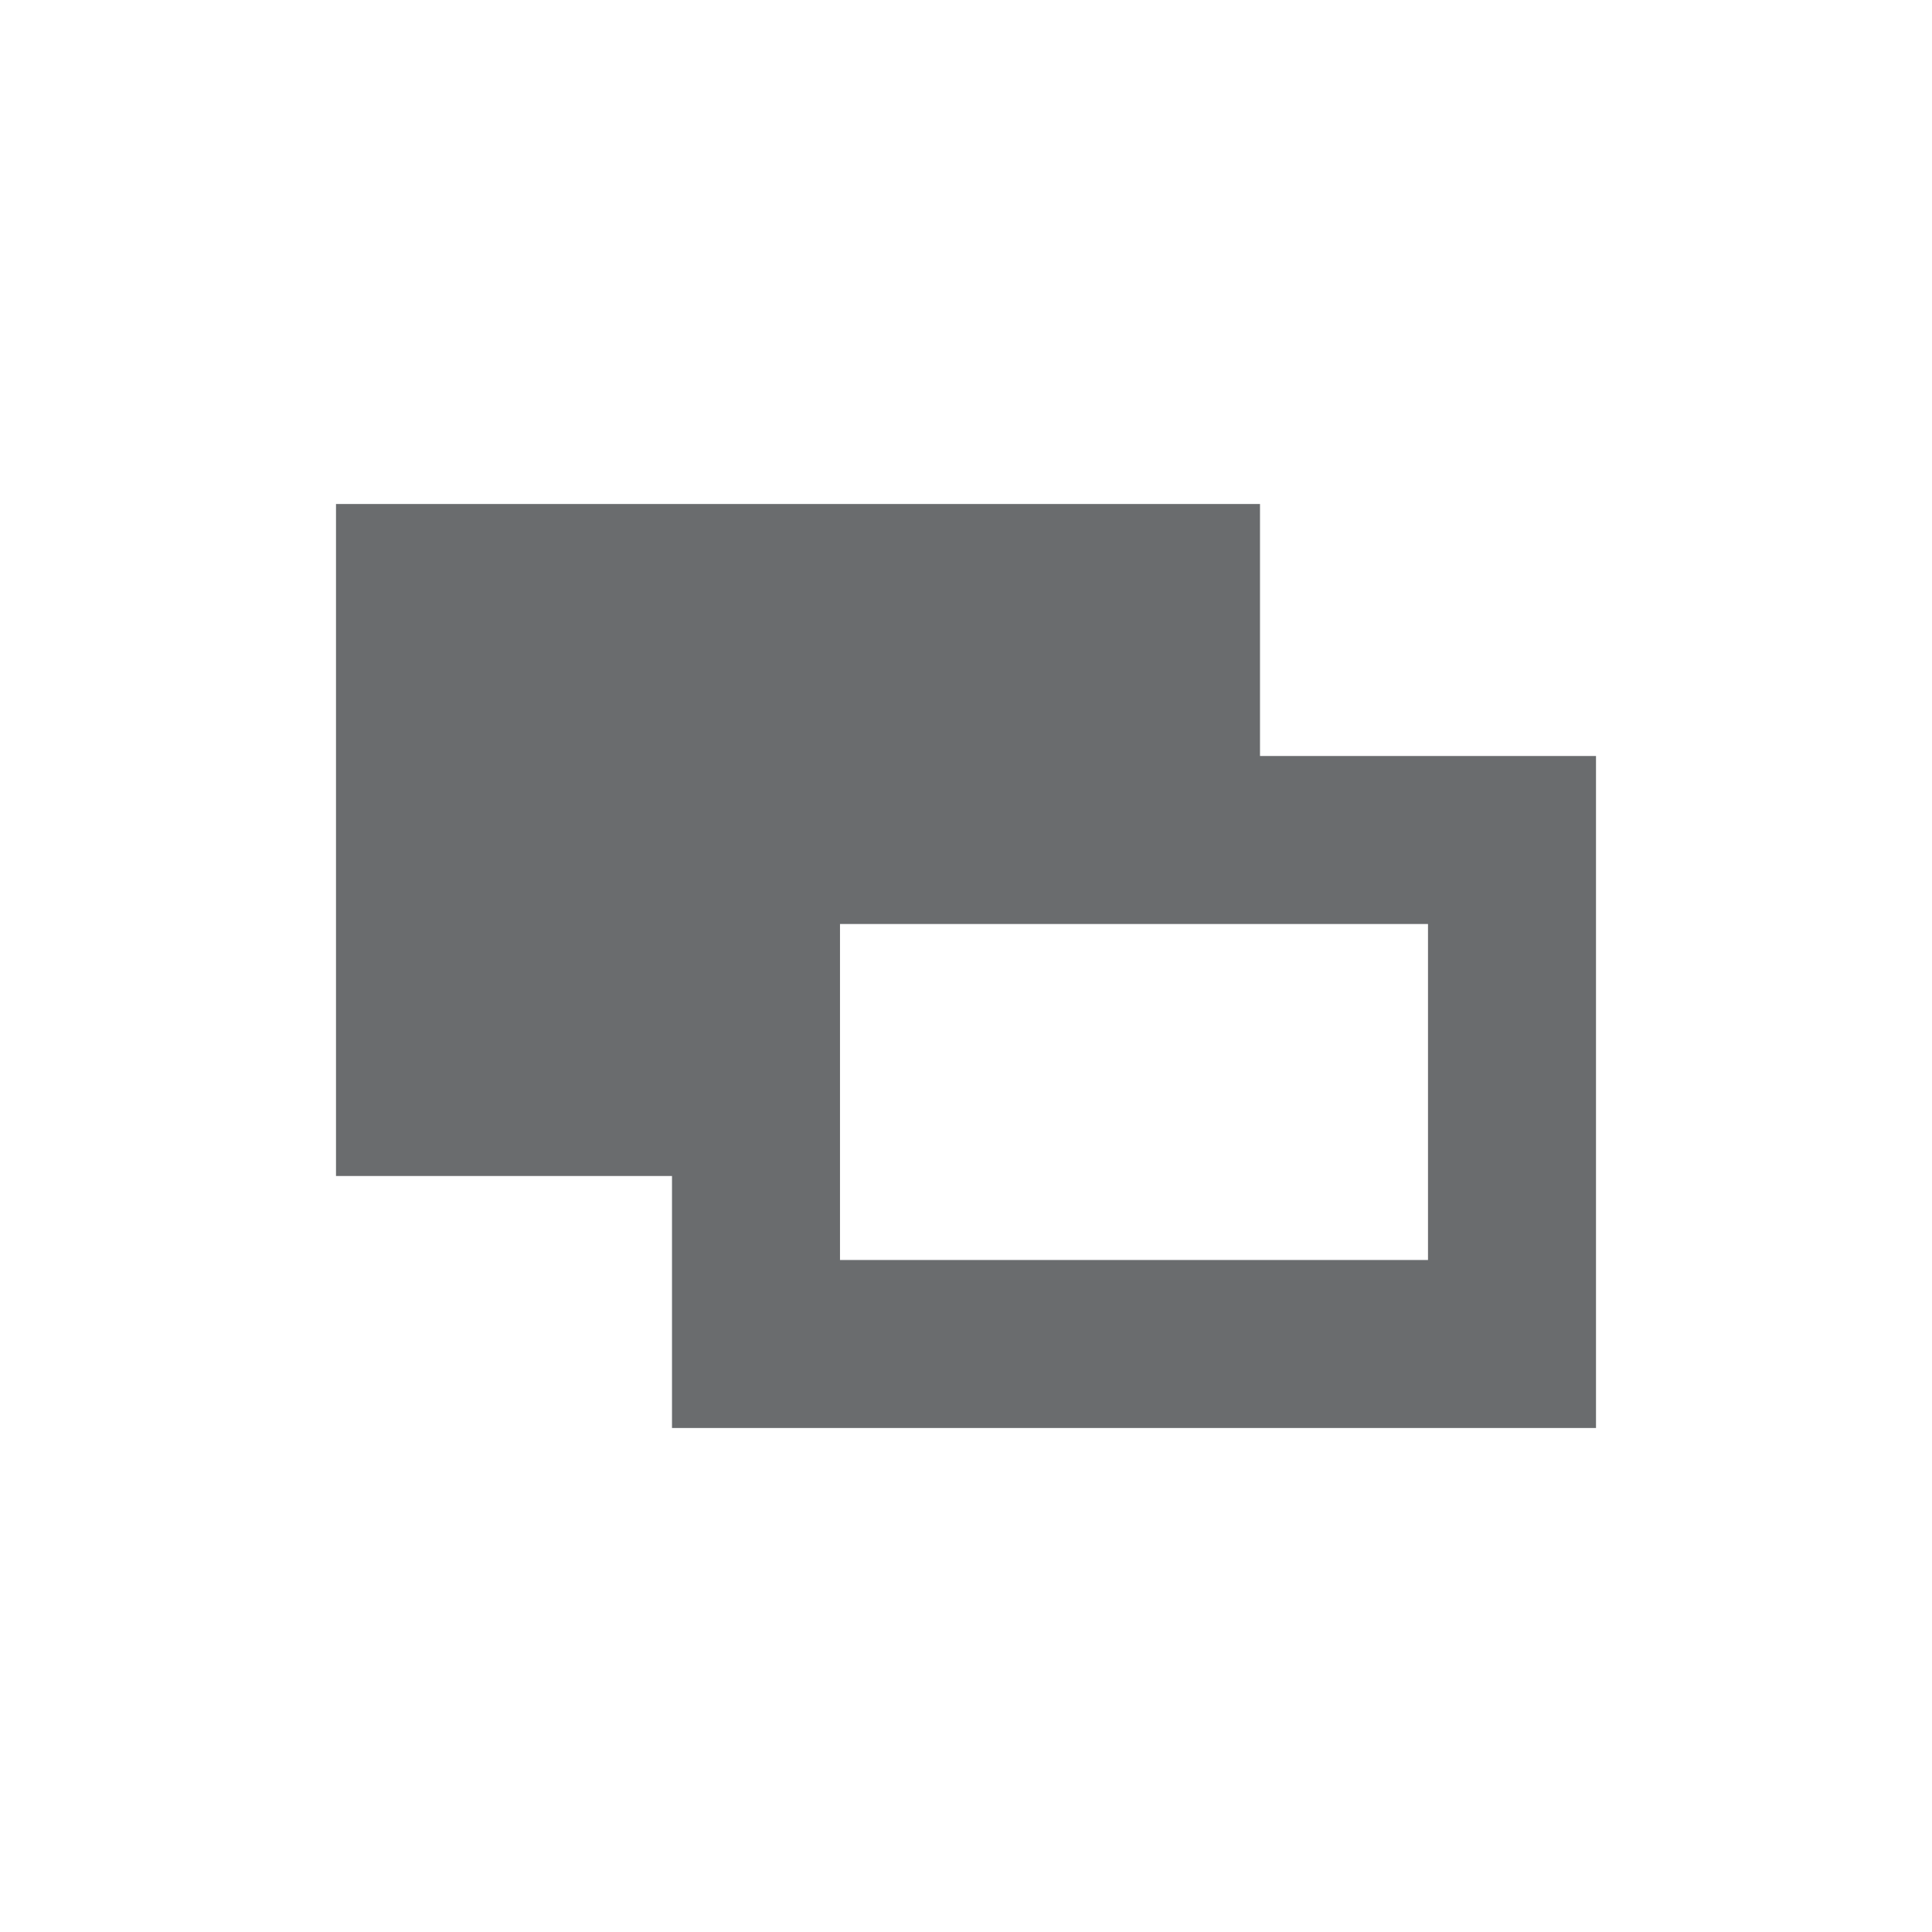
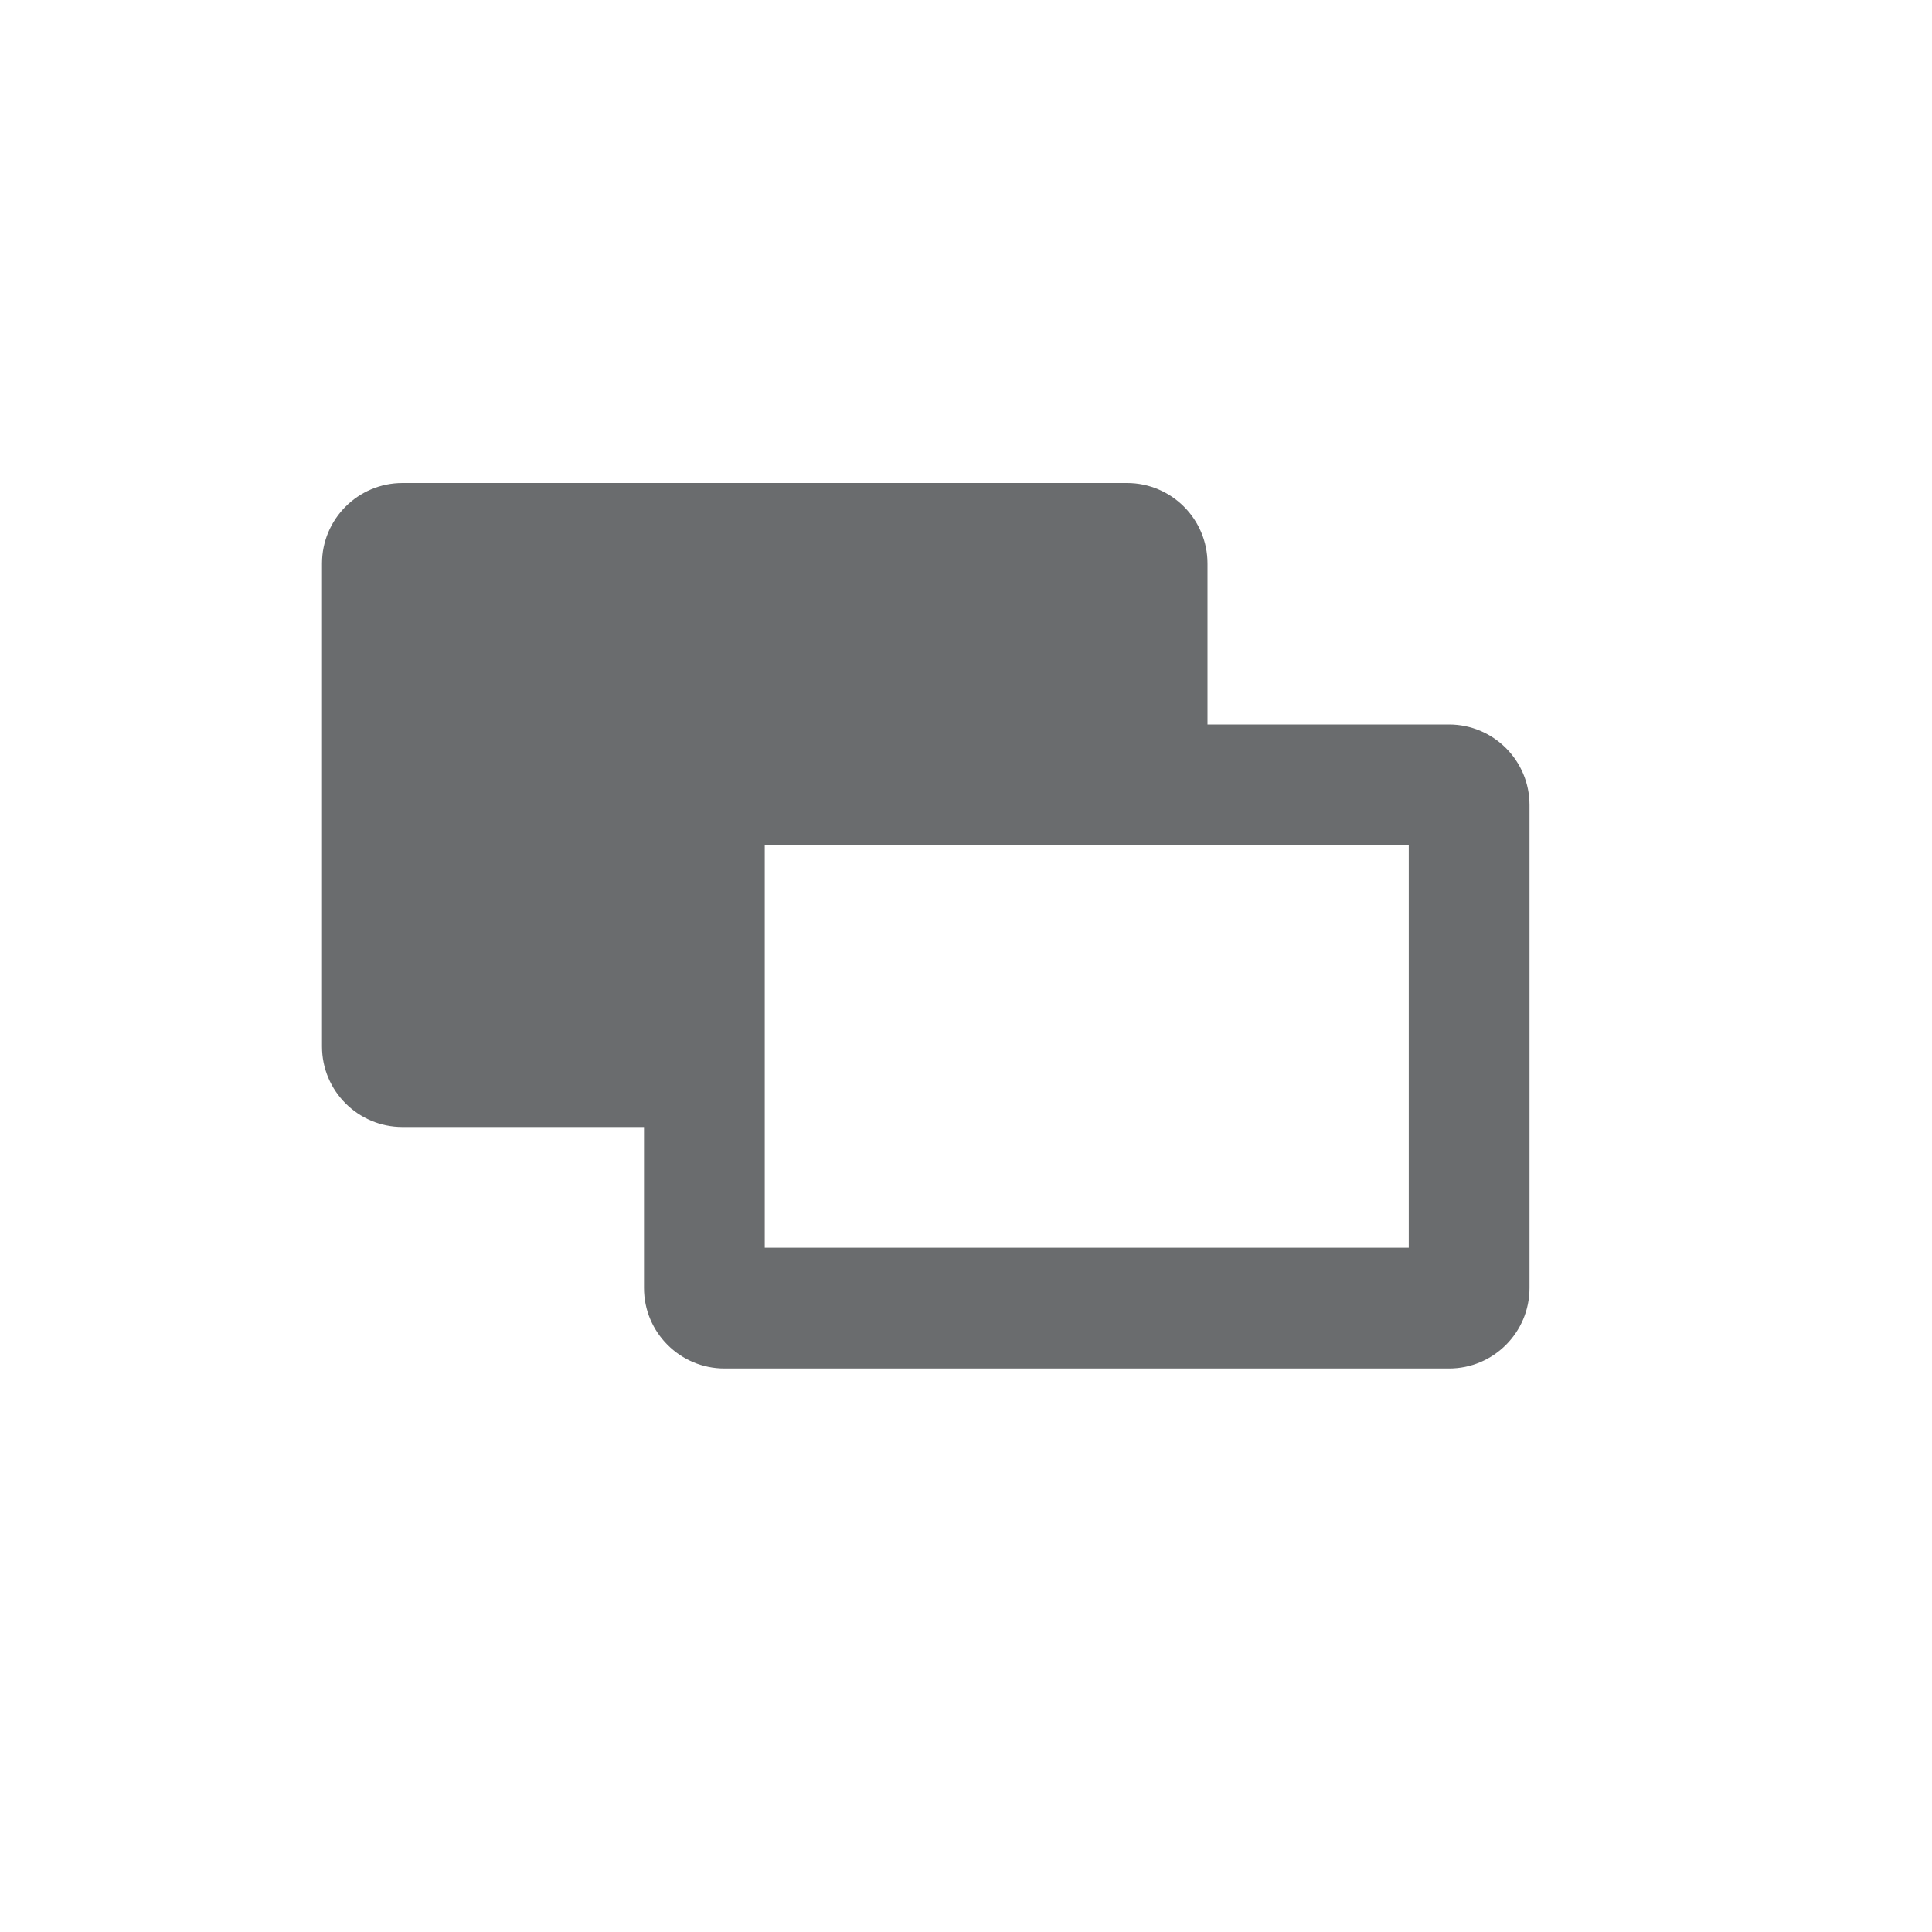
- <svg xmlns="http://www.w3.org/2000/svg" width="23" height="23" viewBox="0 0 23 23" fill="none">
-   <path fill-rule="evenodd" clip-rule="evenodd" d="M15 6H4V14H8V17H19V9H15V6ZM10 11H17V15H10V11Z" fill="#6A6C6E" />
+ <svg xmlns="http://www.w3.org/2000/svg" width="24" height="24" viewBox="0 0 24 24" fill="none">
+   <path fill-rule="evenodd" clip-rule="evenodd" d="M5 6C4.448 6 4 6.448 4 7V13C4 13.552 4.448 14 5 14H8V16C8 16.552 8.448 17 9 17H18C18.552 17 19 16.552 19 16V10C19 9.448 18.552 9 18 9H15V7C15 6.448 14.552 6 14 6H5ZM9.5 10.5H17.5V15.5H9.5V10.5Z" fill="#6A6C6E" />
</svg>
